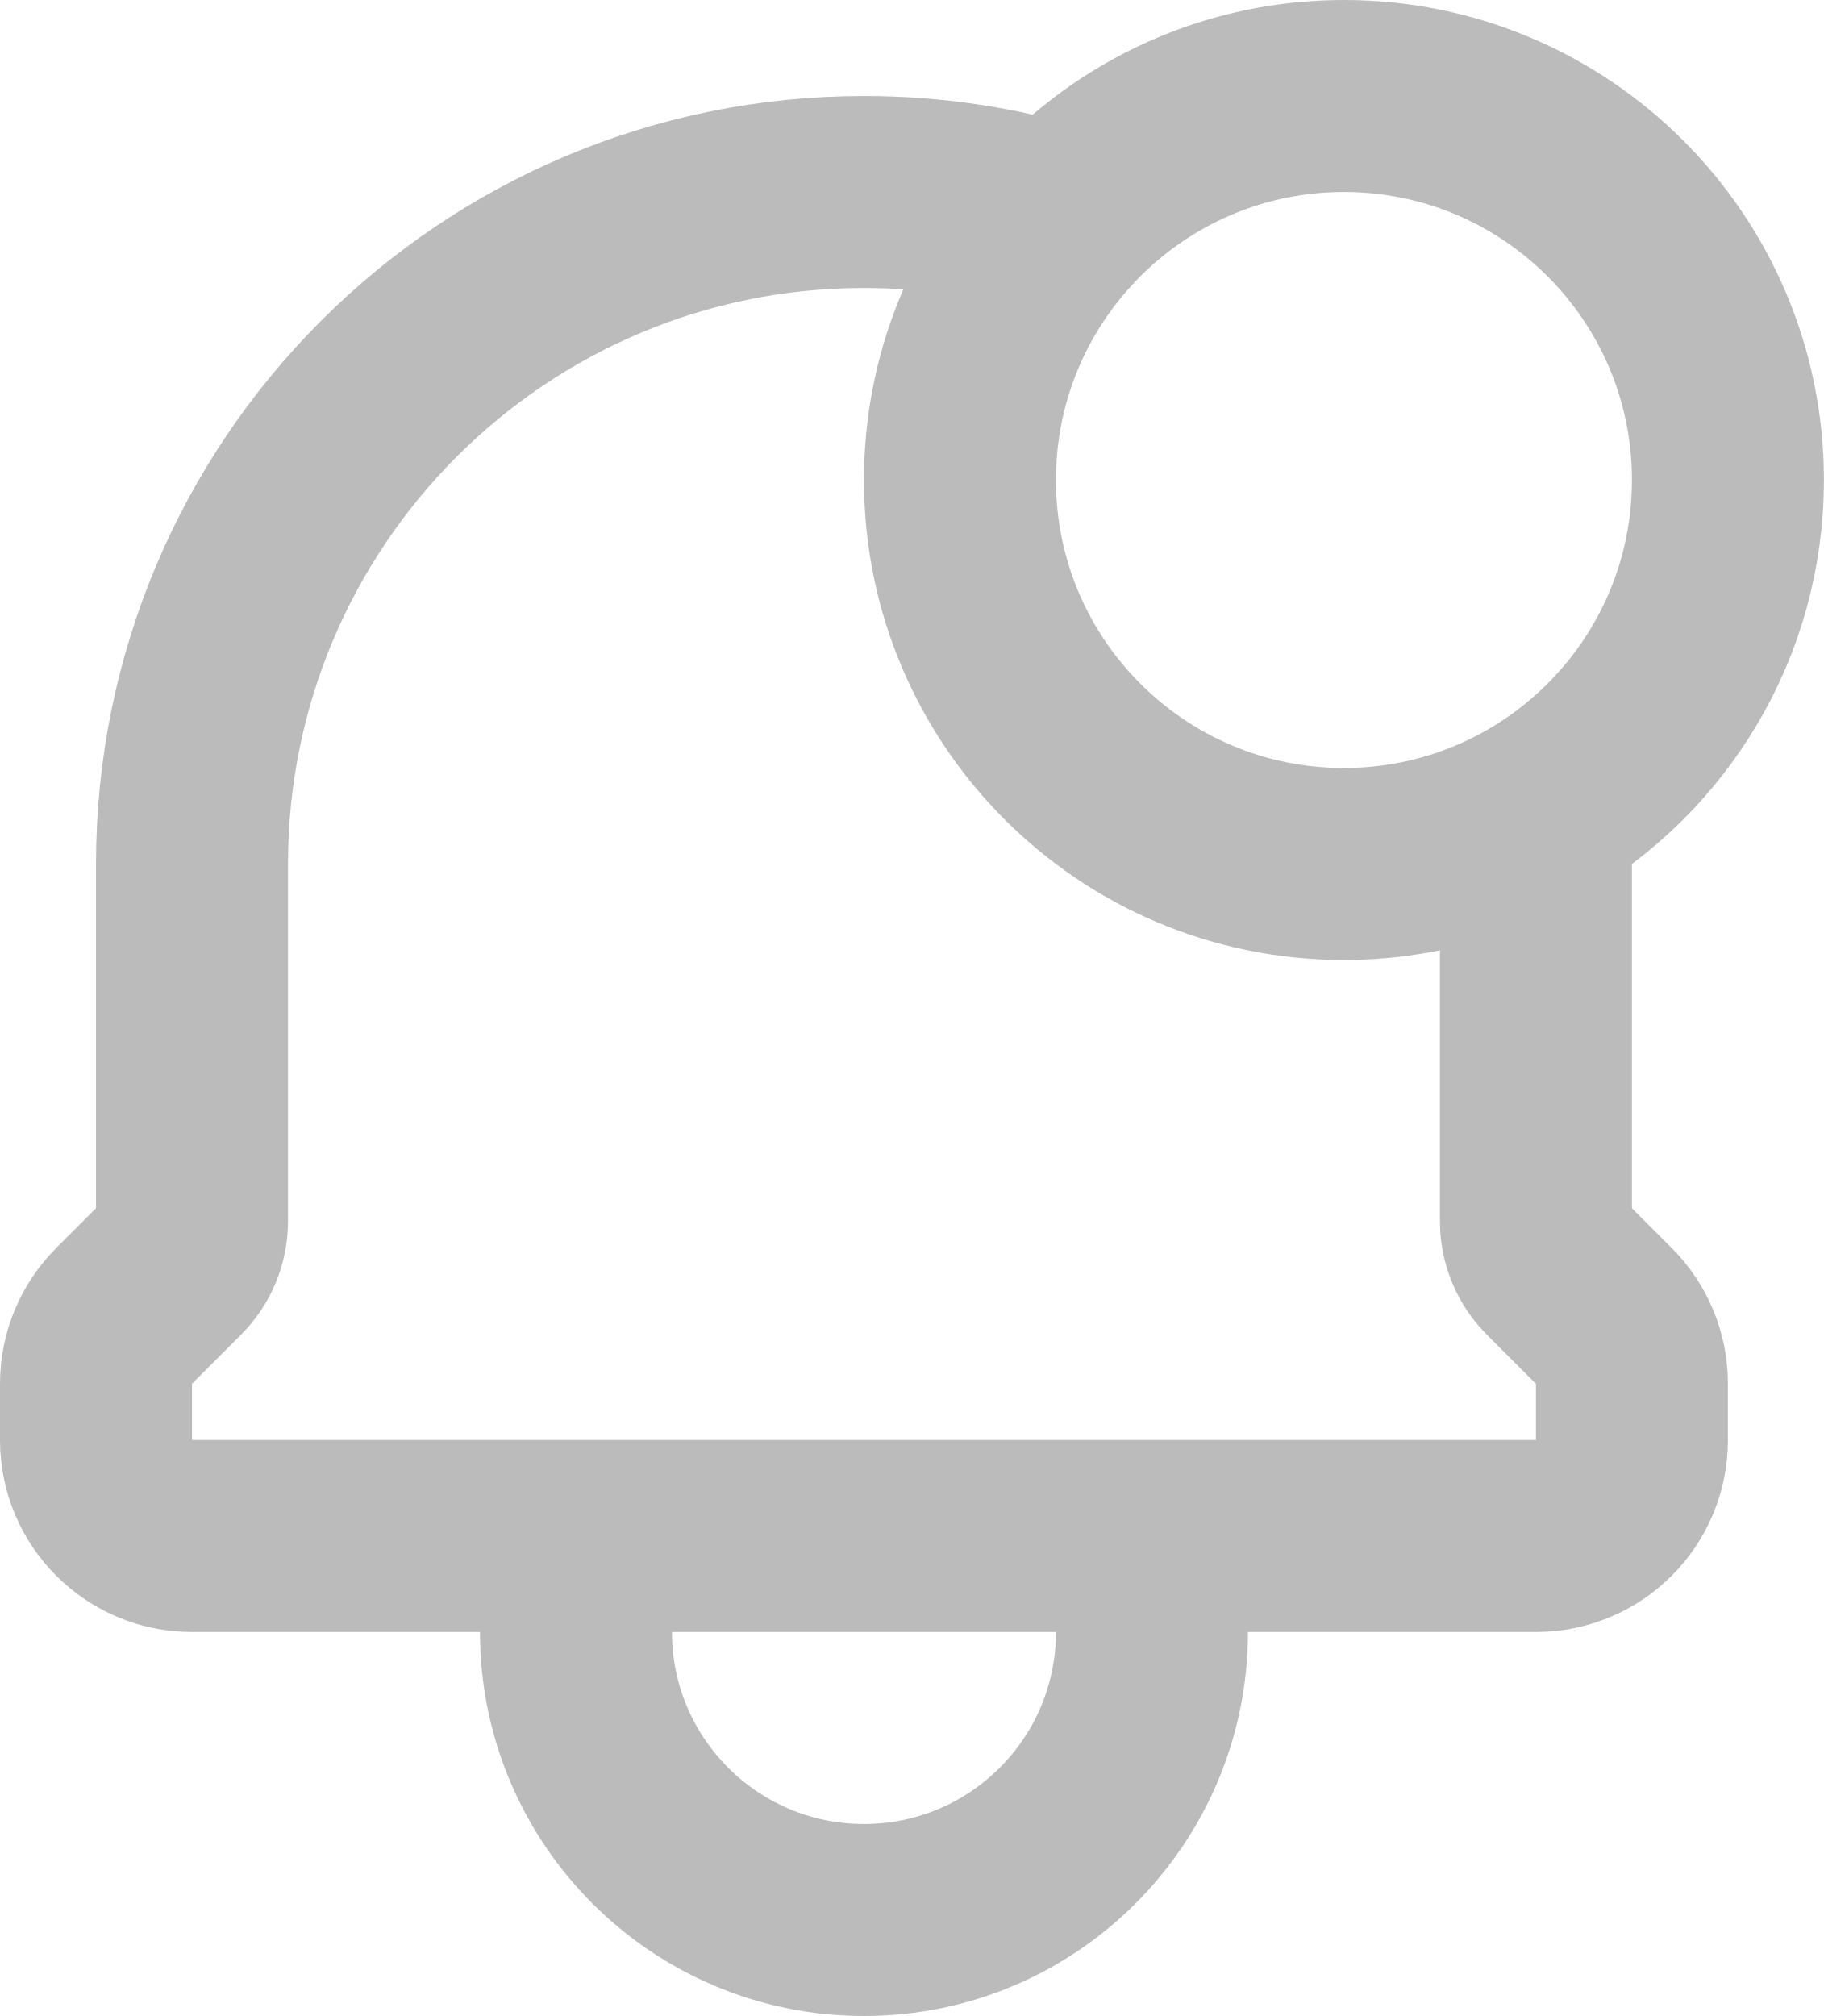
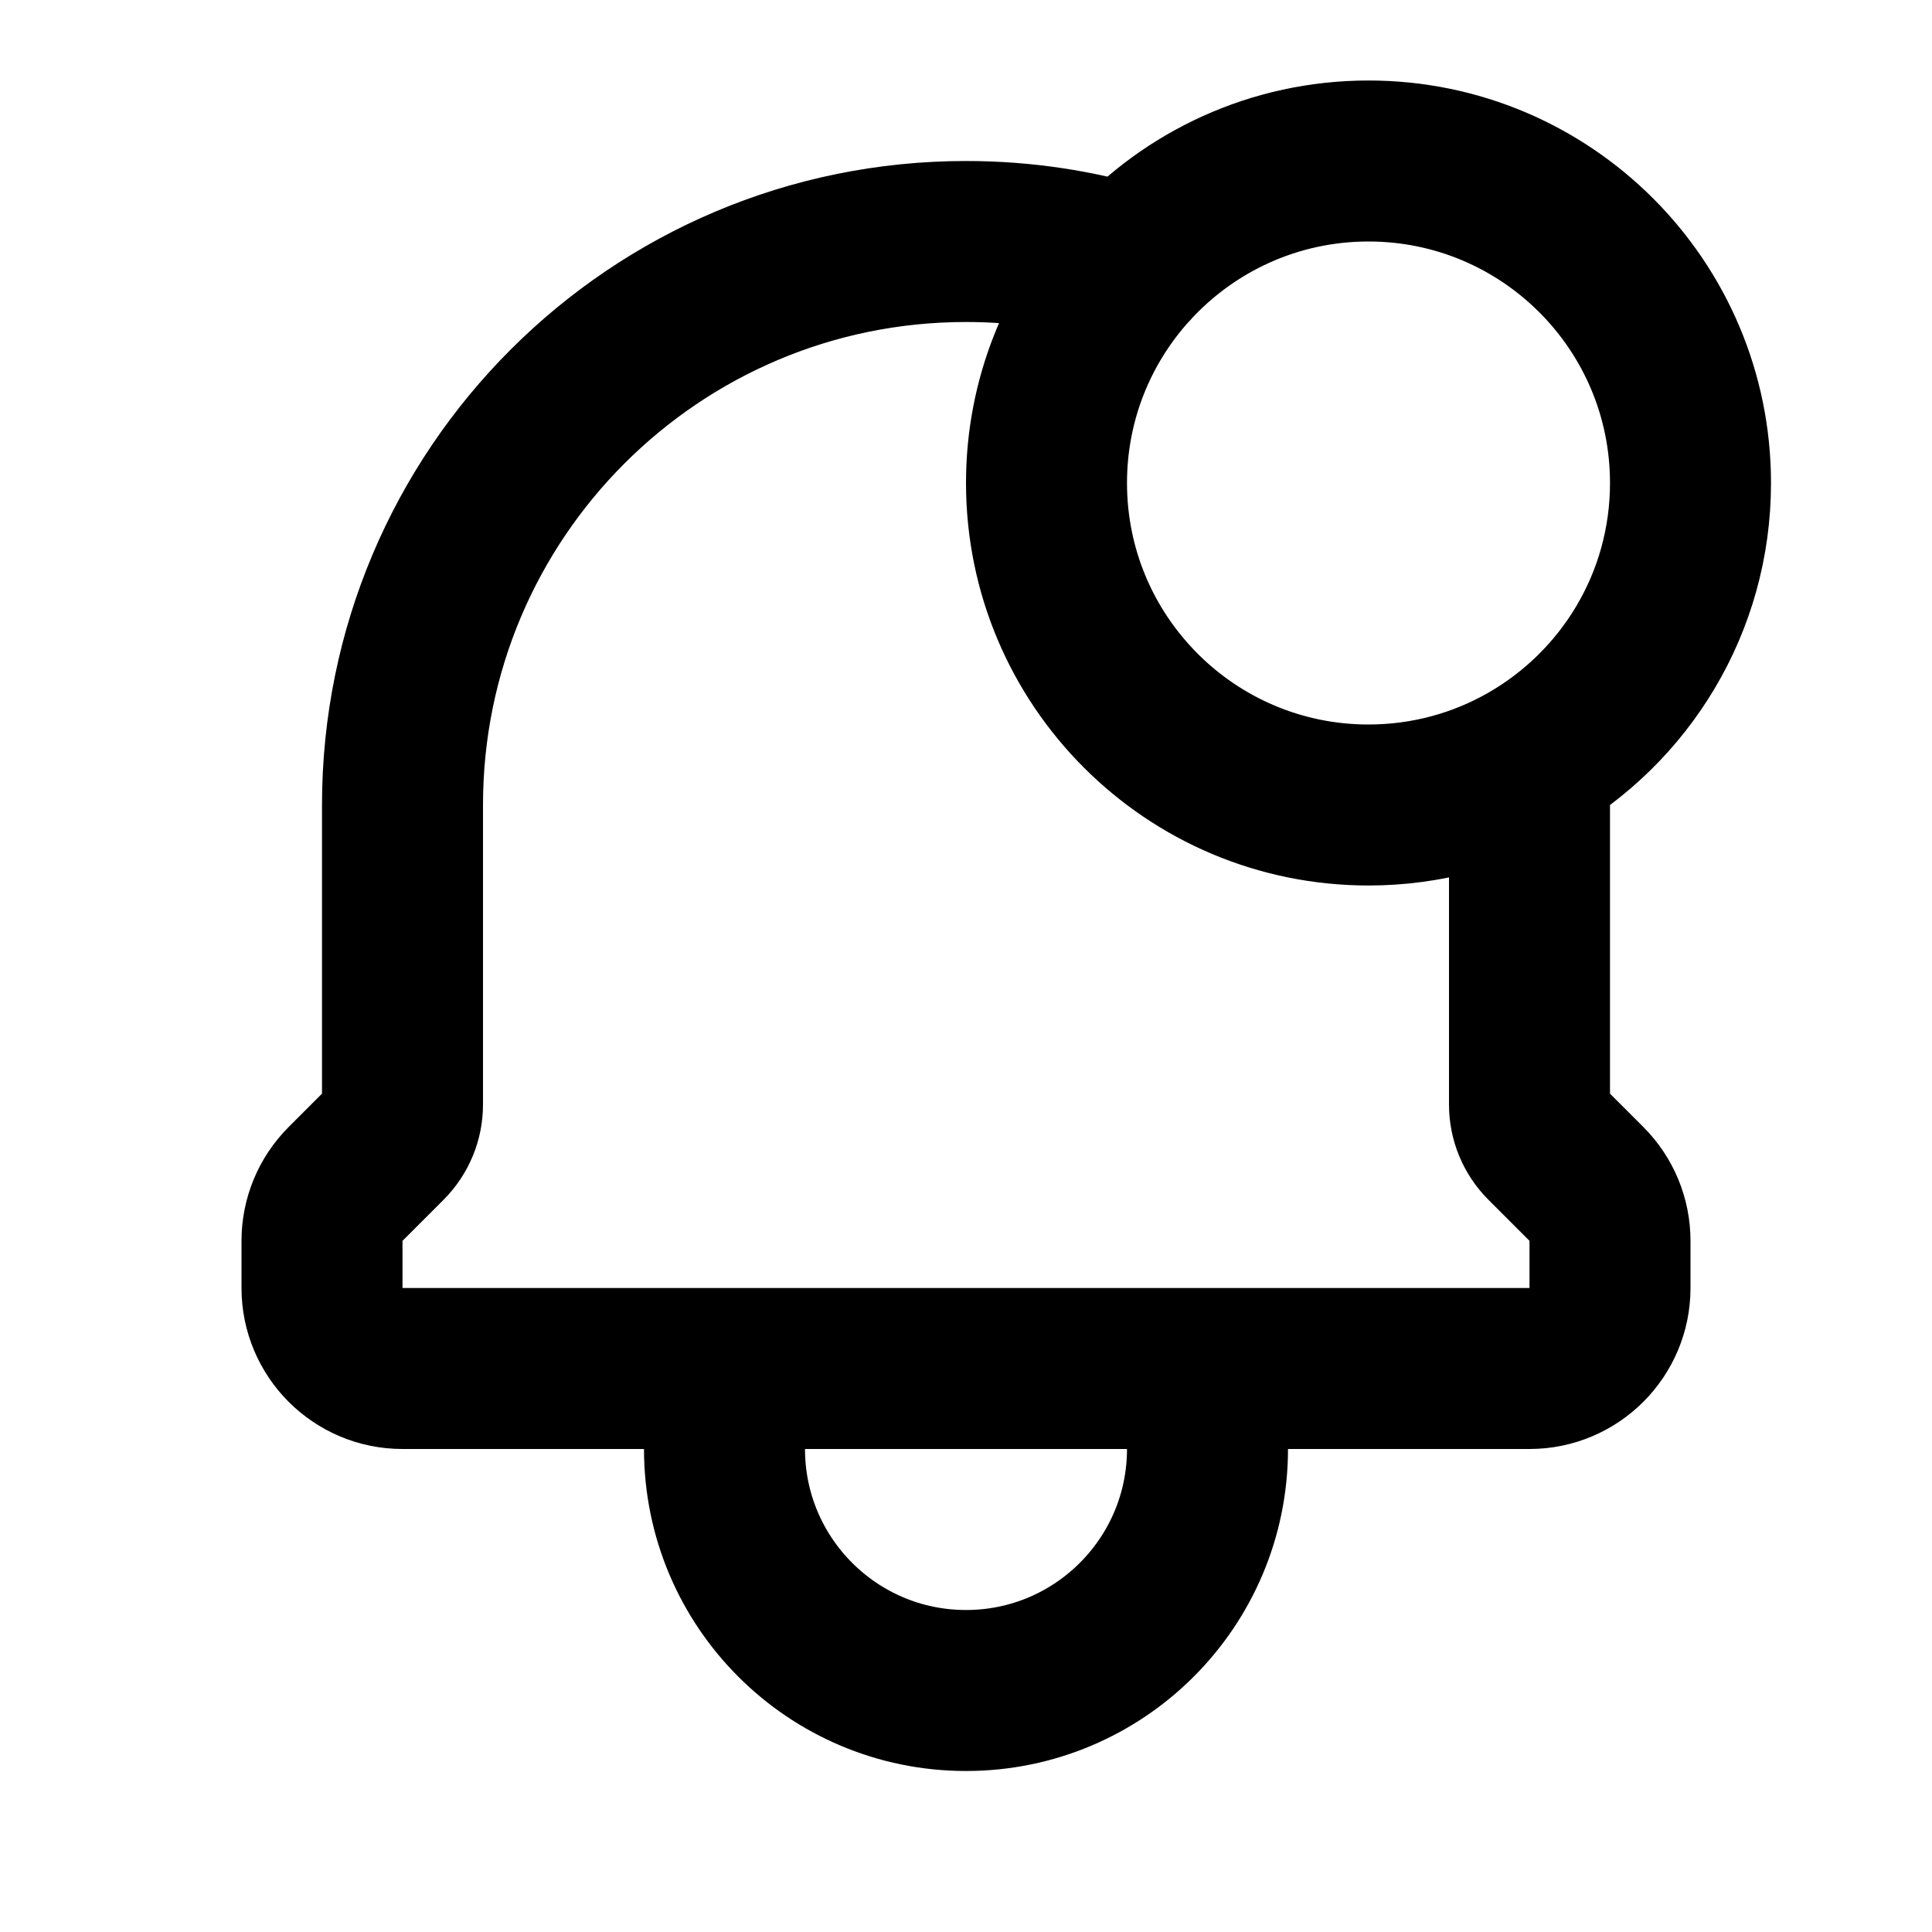
- <svg xmlns="http://www.w3.org/2000/svg" width="19" height="21" viewBox="0 0 19 21" fill="none">
-   <path d="M12 16V17C12 18.657 10.657 20 9 20C7.343 20 6 18.657 6 17V16M12 16L6 16M12 16H16C16.552 16 17 15.552 17 15V14.414C17 14.149 16.895 13.895 16.707 13.707L16.196 13.196C16.071 13.071 16 12.9 16 12.722V9C16 8.824 15.994 8.649 15.98 8.476M6 16L2 16C1.448 16 1 15.552 1 15V14.414C1 14.149 1.105 13.895 1.293 13.707L1.804 13.196C1.929 13.07 2 12.9 2 12.722V9C2 5.134 5.134 2 9 2C9.712 2 10.398 2.106 11.045 2.304M15.98 8.476C17.187 7.787 18 6.489 18 5C18 2.791 16.209 1 14 1C12.83 1 11.777 1.503 11.045 2.304M15.98 8.476C15.397 8.809 14.72 9 14 9C11.791 9 10 7.209 10 5C10 3.961 10.396 3.015 11.045 2.304M15.98 8.476C15.98 8.476 15.98 8.476 15.98 8.476ZM11.045 2.304C11.046 2.304 11.046 2.304 11.047 2.304" stroke="#BBBBBB" stroke-width="2" stroke-linecap="round" stroke-linejoin="round" />
+ <svg xmlns="http://www.w3.org/2000/svg" width="24" height="24" viewBox="0 0 24 24" fill="none">
+   <g id="Communication / Bell_Notification">
+     <path id="Vector" d="M15 17V18C15 19.657 13.657 21 12 21C10.343 21 9 19.657 9 18V17M15 17L9 17M15 17H19C19.552 17 20 16.552 20 16V15.414C20 15.149 19.895 14.895 19.707 14.707L19.196 14.196C19.071 14.071 19 13.9 19 13.722V10C19 9.824 18.994 9.649 18.98 9.476M9 17L5 17C4.448 17 4 16.552 4 16V15.414C4 15.149 4.105 14.895 4.293 14.707L4.804 14.196C4.929 14.07 5 13.9 5 13.722V10C5 6.134 8.134 3 12 3C12.712 3 13.398 3.106 14.045 3.304M18.98 9.476C20.187 8.787 21 7.489 21 6C21 3.791 19.209 2 17 2C15.83 2 14.777 2.503 14.045 3.304M18.98 9.476C18.397 9.809 17.721 10 17 10C14.791 10 13 8.209 13 6C13 4.961 13.396 4.015 14.045 3.304M18.98 9.476C18.98 9.476 18.98 9.476 18.98 9.476ZM14.045 3.304C14.046 3.304 14.046 3.304 14.047 3.304" stroke="currentColor" stroke-width="2" stroke-linecap="round" stroke-linejoin="round" />
+   </g>
</svg>
